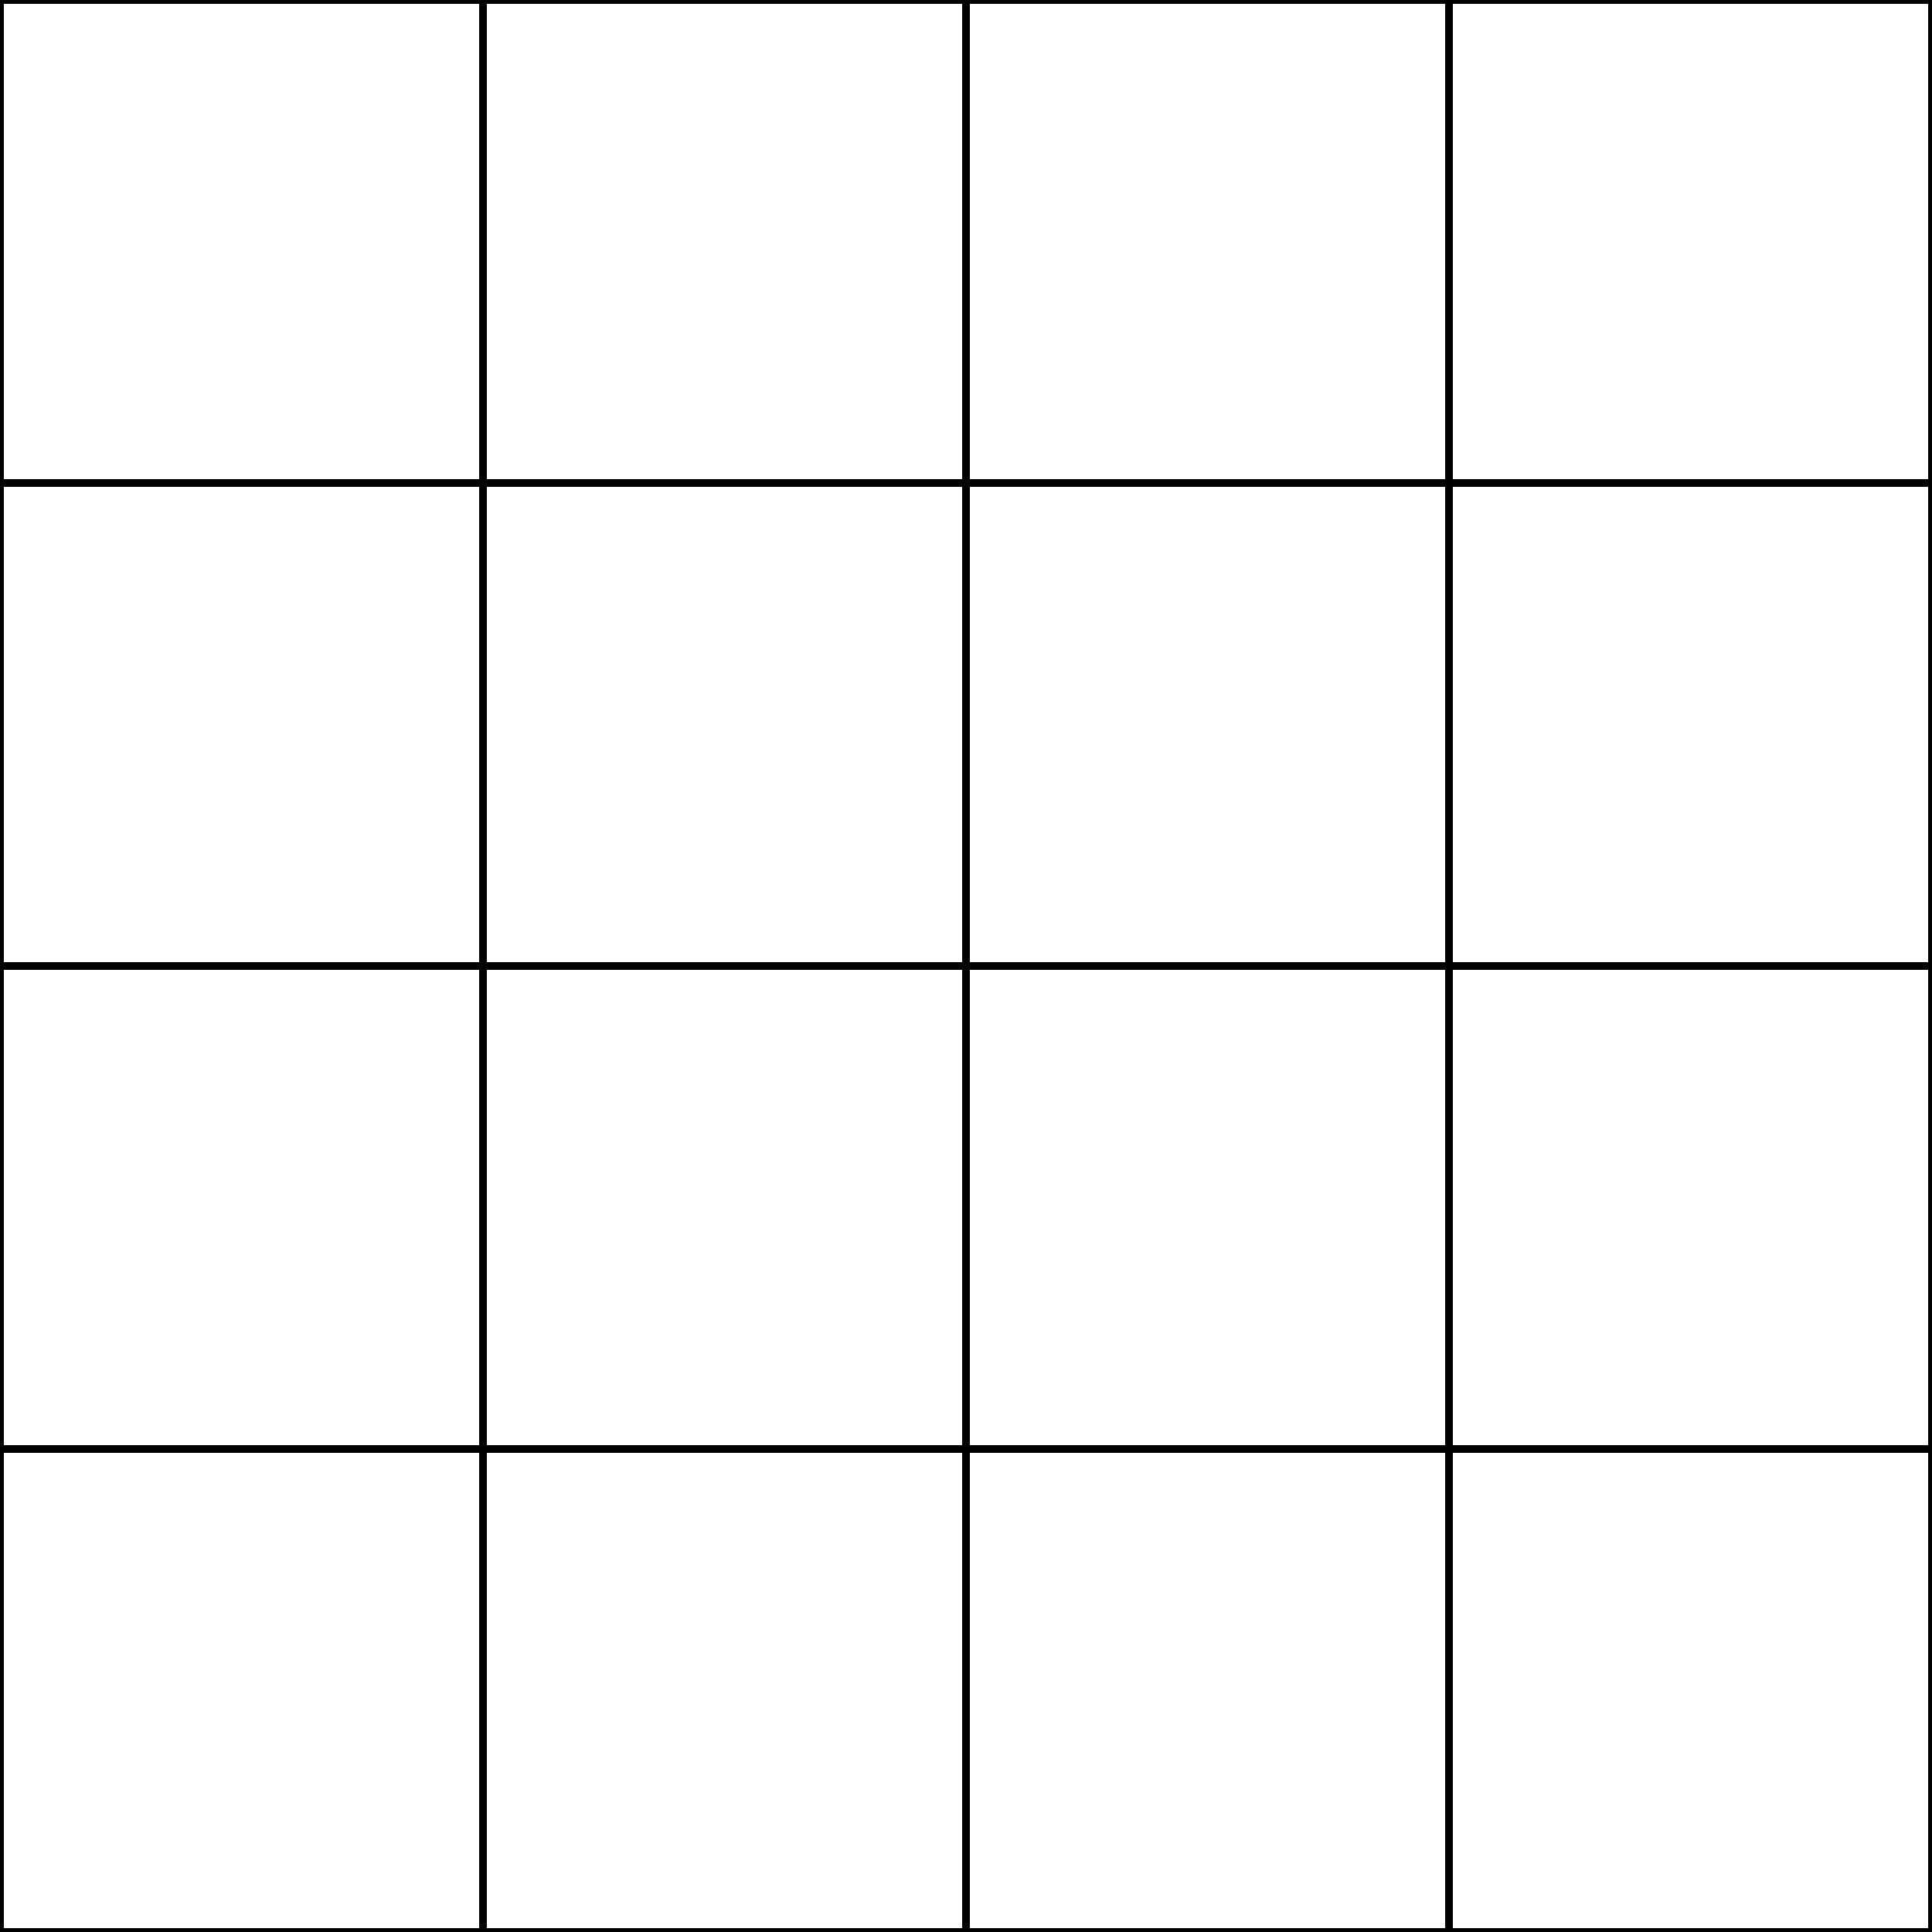
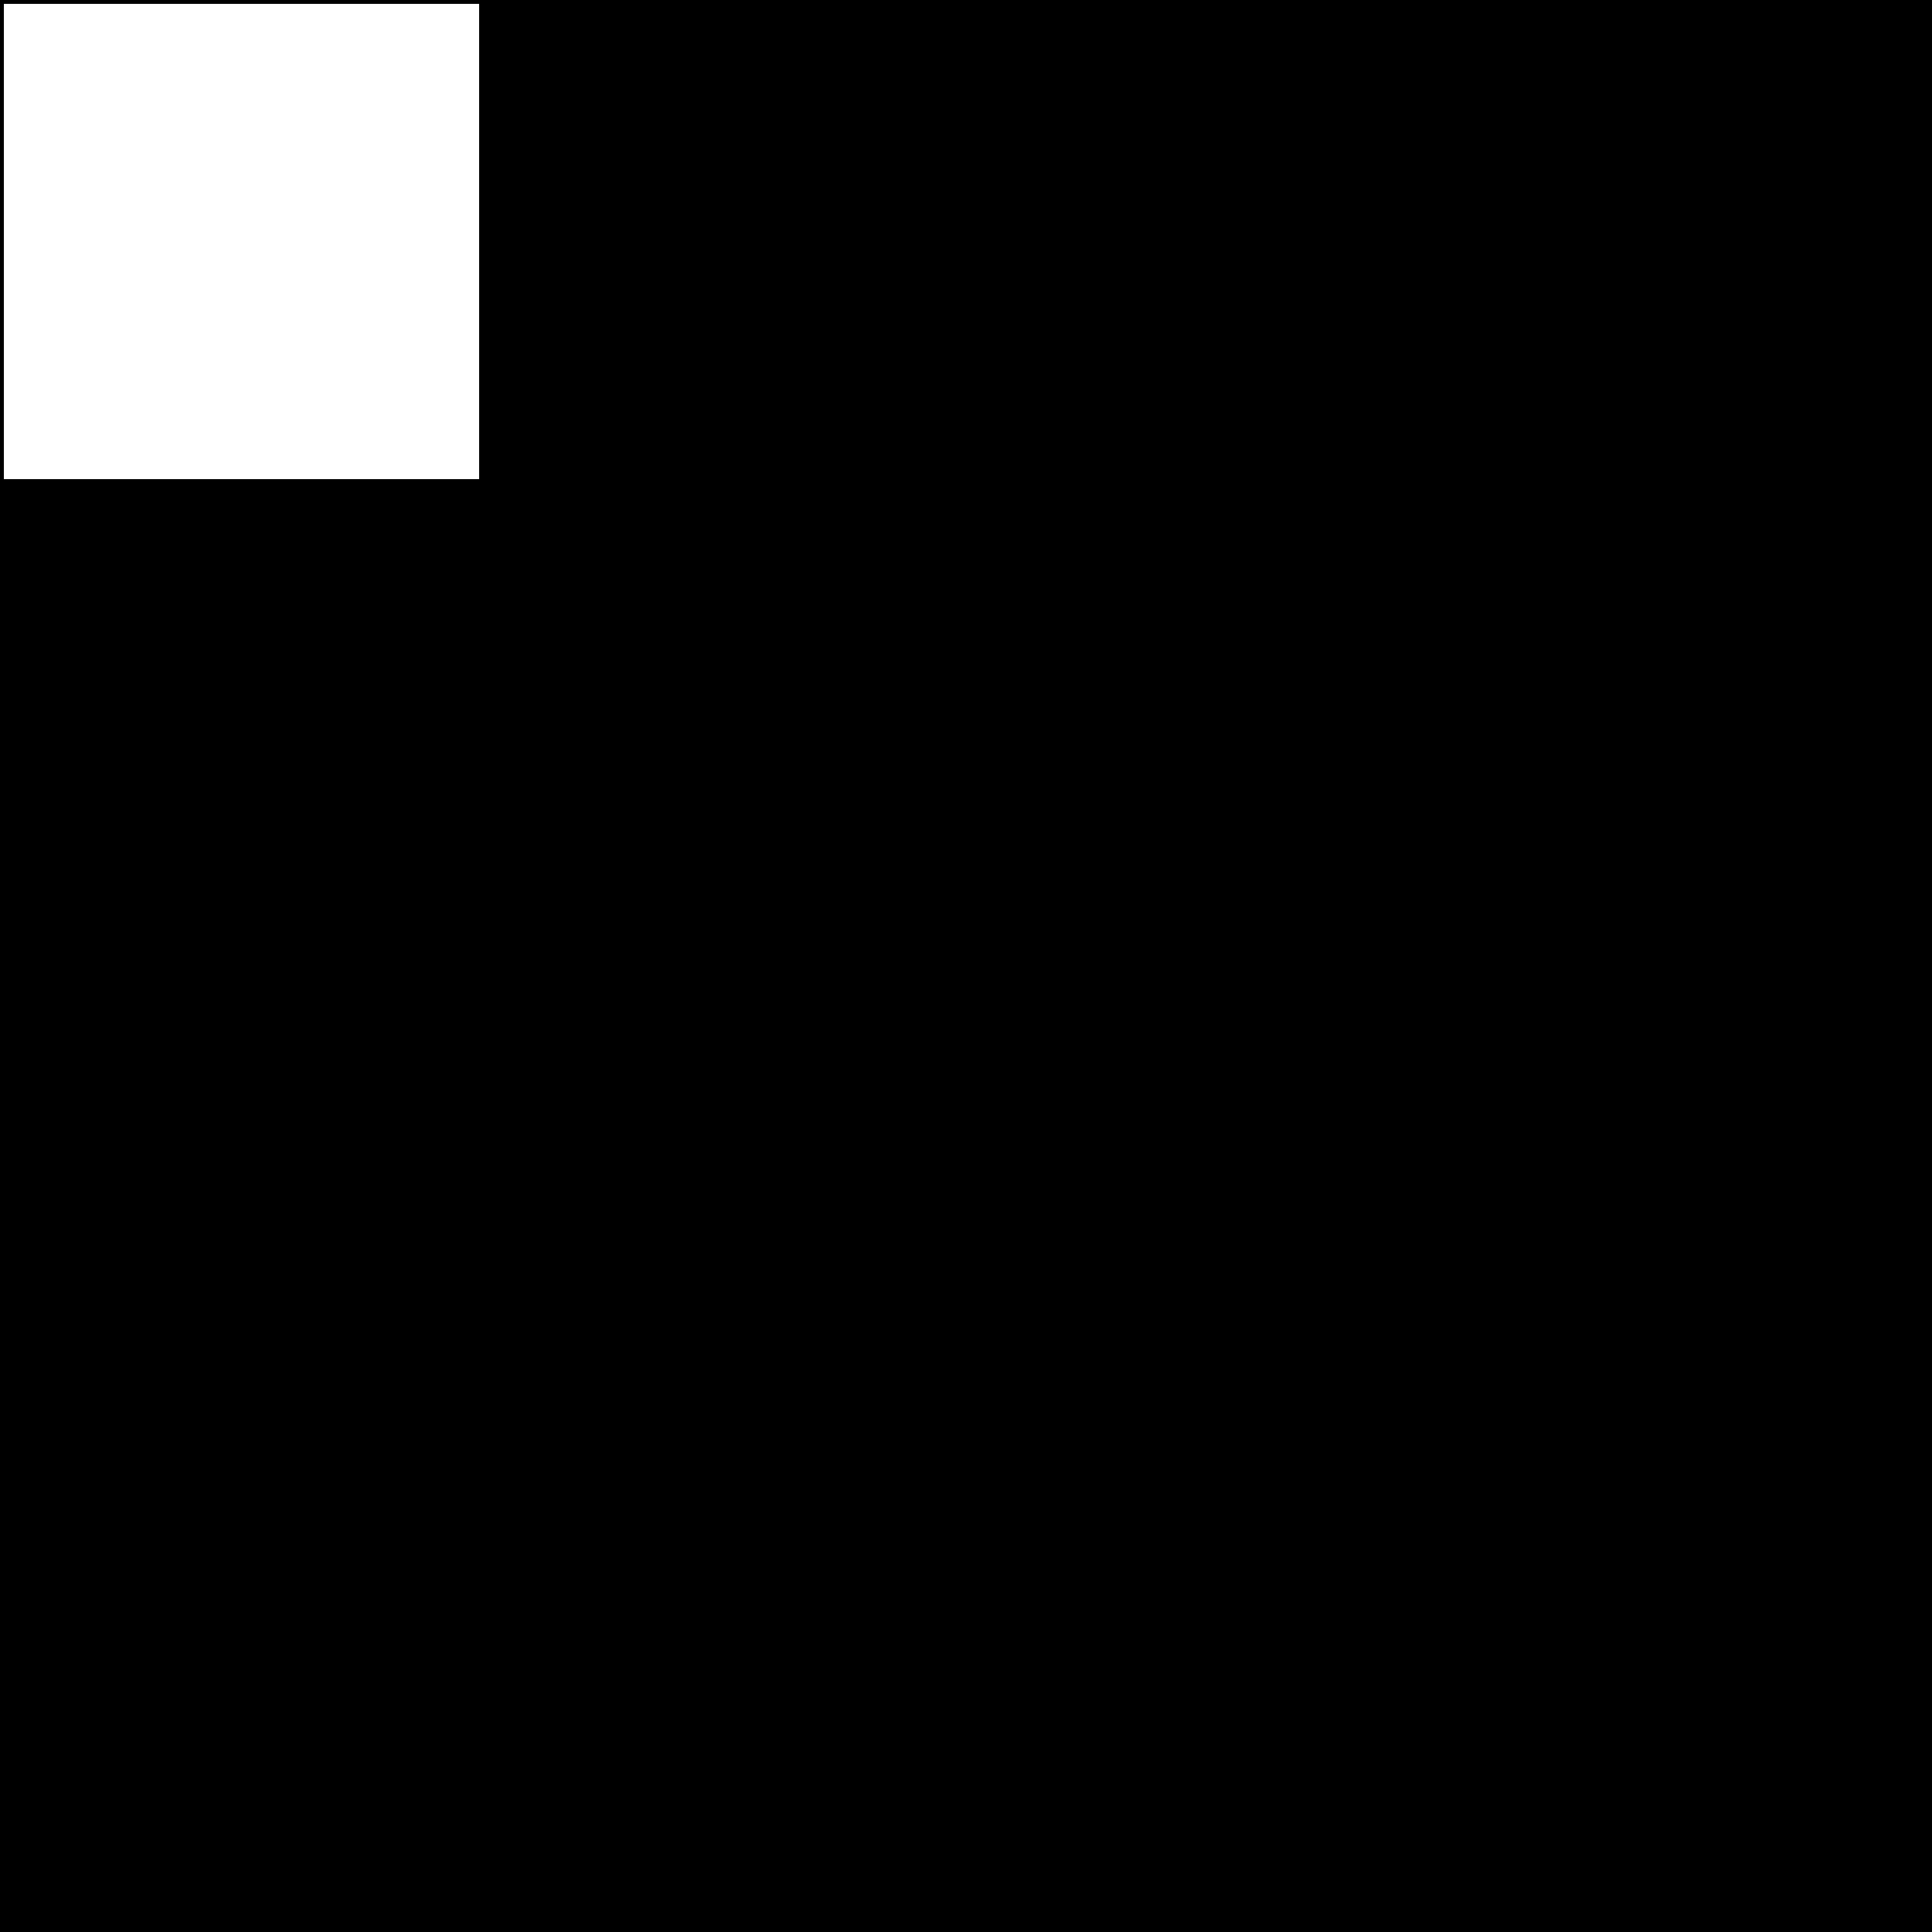
<svg xmlns="http://www.w3.org/2000/svg" height="600" stroke-opacity="1" viewBox="0.0 0.0 600.0 600.0" font-size="1" width="600" stroke="rgb(0,0,0)" version="1.1">
  <defs>
  </defs>
-   <g stroke-linejoin="miter" stroke-opacity="1.0" fill-opacity="0.0" stroke="rgb(0,0,0)" stroke-width="2.4" fill="rgb(0,0,0)" stroke-linecap="butt" stroke-miterlimit="10.0">
+   <g stroke-linejoin="miter" stroke-opacity="1.0" fill-opacity="1.0" stroke="rgb(0,0,0)" stroke-width="2.4" fill="rgb(0,0,0)" stroke-linecap="butt" stroke-miterlimit="10.0">
    <path d="M 600,600 l -0,-150 h -150 l -0,150 Z" />
  </g>
-   <g stroke-linejoin="miter" stroke-opacity="1.0" fill-opacity="0.0" stroke="rgb(0,0,0)" stroke-width="2.4" fill="rgb(0,0,0)" stroke-linecap="butt" stroke-miterlimit="10.0">
+   <g stroke-linejoin="miter" stroke-opacity="1.0" fill-opacity="1.0" stroke="rgb(0,0,0)" stroke-width="2.4" fill="rgb(0,0,0)" stroke-linecap="butt" stroke-miterlimit="10.0">
    <path d="M 450,600 l -0,-150 h -150 l -0,150 Z" />
  </g>
-   <g stroke-linejoin="miter" stroke-opacity="1.0" fill-opacity="0.0" stroke="rgb(0,0,0)" stroke-width="2.4" fill="rgb(0,0,0)" stroke-linecap="butt" stroke-miterlimit="10.0">
+   <g stroke-linejoin="miter" stroke-opacity="1.0" fill-opacity="1.0" stroke="rgb(0,0,0)" stroke-width="2.4" fill="rgb(0,0,0)" stroke-linecap="butt" stroke-miterlimit="10.0">
    <path d="M 300,600 l -0,-150 h -150 l -0,150 Z" />
  </g>
-   <g stroke-linejoin="miter" stroke-opacity="1.0" fill-opacity="0.0" stroke="rgb(0,0,0)" stroke-width="2.4" fill="rgb(0,0,0)" stroke-linecap="butt" stroke-miterlimit="10.0">
+   <g stroke-linejoin="miter" stroke-opacity="1.0" fill-opacity="1.0" stroke="rgb(0,0,0)" stroke-width="2.4" fill="rgb(0,0,0)" stroke-linecap="butt" stroke-miterlimit="10.0">
    <path d="M 150,600 l -0,-150 h -150 l -0,150 Z" />
  </g>
-   <g stroke-linejoin="miter" stroke-opacity="1.0" fill-opacity="0.0" stroke="rgb(0,0,0)" stroke-width="2.4" fill="rgb(0,0,0)" stroke-linecap="butt" stroke-miterlimit="10.0">
+   <g stroke-linejoin="miter" stroke-opacity="1.0" fill-opacity="1.0" stroke="rgb(0,0,0)" stroke-width="2.4" fill="rgb(0,0,0)" stroke-linecap="butt" stroke-miterlimit="10.0">
    <path d="M 600,450 l -0,-150 h -150 l -0,150 Z" />
  </g>
-   <g stroke-linejoin="miter" stroke-opacity="1.0" fill-opacity="0.0" stroke="rgb(0,0,0)" stroke-width="2.4" fill="rgb(0,0,0)" stroke-linecap="butt" stroke-miterlimit="10.0">
+   <g stroke-linejoin="miter" stroke-opacity="1.0" fill-opacity="1.0" stroke="rgb(0,0,0)" stroke-width="2.4" fill="rgb(0,0,0)" stroke-linecap="butt" stroke-miterlimit="10.0">
    <path d="M 450,450 l -0,-150 h -150 l -0,150 Z" />
  </g>
-   <g stroke-linejoin="miter" stroke-opacity="1.0" fill-opacity="0.0" stroke="rgb(0,0,0)" stroke-width="2.4" fill="rgb(0,0,0)" stroke-linecap="butt" stroke-miterlimit="10.0">
+   <g stroke-linejoin="miter" stroke-opacity="1.0" fill-opacity="1.0" stroke="rgb(0,0,0)" stroke-width="2.4" fill="rgb(0,0,0)" stroke-linecap="butt" stroke-miterlimit="10.0">
    <path d="M 300,450 l -0,-150 h -150 l -0,150 Z" />
  </g>
-   <g stroke-linejoin="miter" stroke-opacity="1.0" fill-opacity="0.0" stroke="rgb(0,0,0)" stroke-width="2.4" fill="rgb(0,0,0)" stroke-linecap="butt" stroke-miterlimit="10.0">
+   <g stroke-linejoin="miter" stroke-opacity="1.0" fill-opacity="1.0" stroke="rgb(0,0,0)" stroke-width="2.4" fill="rgb(0,0,0)" stroke-linecap="butt" stroke-miterlimit="10.0">
    <path d="M 150,450 l -0,-150 h -150 l -0,150 Z" />
  </g>
-   <g stroke-linejoin="miter" stroke-opacity="1.0" fill-opacity="0.0" stroke="rgb(0,0,0)" stroke-width="2.4" fill="rgb(0,0,0)" stroke-linecap="butt" stroke-miterlimit="10.0">
+   <g stroke-linejoin="miter" stroke-opacity="1.0" fill-opacity="1.0" stroke="rgb(0,0,0)" stroke-width="2.4" fill="rgb(0,0,0)" stroke-linecap="butt" stroke-miterlimit="10.0">
    <path d="M 600,300 l -0,-150 h -150 l -0,150 Z" />
  </g>
-   <g stroke-linejoin="miter" stroke-opacity="1.0" fill-opacity="0.0" stroke="rgb(0,0,0)" stroke-width="2.4" fill="rgb(0,0,0)" stroke-linecap="butt" stroke-miterlimit="10.0">
+   <g stroke-linejoin="miter" stroke-opacity="1.0" fill-opacity="1.0" stroke="rgb(0,0,0)" stroke-width="2.4" fill="rgb(0,0,0)" stroke-linecap="butt" stroke-miterlimit="10.0">
    <path d="M 450,300 l -0,-150 h -150 l -0,150 Z" />
  </g>
-   <g stroke-linejoin="miter" stroke-opacity="1.0" fill-opacity="0.0" stroke="rgb(0,0,0)" stroke-width="2.4" fill="rgb(0,0,0)" stroke-linecap="butt" stroke-miterlimit="10.0">
+   <g stroke-linejoin="miter" stroke-opacity="1.0" fill-opacity="1.0" stroke="rgb(0,0,0)" stroke-width="2.4" fill="rgb(0,0,0)" stroke-linecap="butt" stroke-miterlimit="10.0">
    <path d="M 300,300 l -0,-150 h -150 l -0,150 Z" />
  </g>
-   <g stroke-linejoin="miter" stroke-opacity="1.0" fill-opacity="0.0" stroke="rgb(0,0,0)" stroke-width="2.4" fill="rgb(0,0,0)" stroke-linecap="butt" stroke-miterlimit="10.0">
+   <g stroke-linejoin="miter" stroke-opacity="1.0" fill-opacity="1.0" stroke="rgb(0,0,0)" stroke-width="2.4" fill="rgb(0,0,0)" stroke-linecap="butt" stroke-miterlimit="10.0">
    <path d="M 150,300 l -0,-150 h -150 l -0,150 Z" />
  </g>
-   <g stroke-linejoin="miter" stroke-opacity="1.0" fill-opacity="0.0" stroke="rgb(0,0,0)" stroke-width="2.4" fill="rgb(0,0,0)" stroke-linecap="butt" stroke-miterlimit="10.0">
+   <g stroke-linejoin="miter" stroke-opacity="1.0" fill-opacity="1.0" stroke="rgb(0,0,0)" stroke-width="2.4" fill="rgb(0,0,0)" stroke-linecap="butt" stroke-miterlimit="10.0">
    <path d="M 600,150 l -0,-150 h -150 l -0,150 Z" />
  </g>
-   <g stroke-linejoin="miter" stroke-opacity="1.0" fill-opacity="0.0" stroke="rgb(0,0,0)" stroke-width="2.4" fill="rgb(0,0,0)" stroke-linecap="butt" stroke-miterlimit="10.0">
+   <g stroke-linejoin="miter" stroke-opacity="1.0" fill-opacity="1.0" stroke="rgb(0,0,0)" stroke-width="2.4" fill="rgb(0,0,0)" stroke-linecap="butt" stroke-miterlimit="10.0">
    <path d="M 450,150 l -0,-150 h -150 l -0,150 Z" />
  </g>
-   <g stroke-linejoin="miter" stroke-opacity="1.0" fill-opacity="0.0" stroke="rgb(0,0,0)" stroke-width="2.4" fill="rgb(0,0,0)" stroke-linecap="butt" stroke-miterlimit="10.0">
+   <g stroke-linejoin="miter" stroke-opacity="1.0" fill-opacity="1.0" stroke="rgb(0,0,0)" stroke-width="2.4" fill="rgb(0,0,0)" stroke-linecap="butt" stroke-miterlimit="10.0">
    <path d="M 300,150 l -0,-150 h -150 l -0,150 Z" />
  </g>
-   <g stroke-linejoin="miter" stroke-opacity="1.0" fill-opacity="0.0" stroke="rgb(0,0,0)" stroke-width="2.4" fill="rgb(0,0,0)" stroke-linecap="butt" stroke-miterlimit="10.0">
+   <g stroke-linejoin="miter" stroke-opacity="1.0" fill-opacity="1.0" stroke="rgb(0,0,0)" stroke-width="2.4" fill="rgb(0,0,0)" stroke-linecap="butt" stroke-miterlimit="10.0">
+     <path d="M 150,150 l -0,-150 h -150 l -0,150 Z" />
+   </g>
+   <g stroke-linejoin="miter" stroke-opacity="1.0" fill-opacity="1.0" stroke="rgb(0,0,0)" stroke-width="2.4" fill="rgb(255,255,255)" stroke-linecap="butt" stroke-miterlimit="10.0">
    <path d="M 150,150 l -0,-150 h -150 l -0,150 Z" />
  </g>
</svg>
